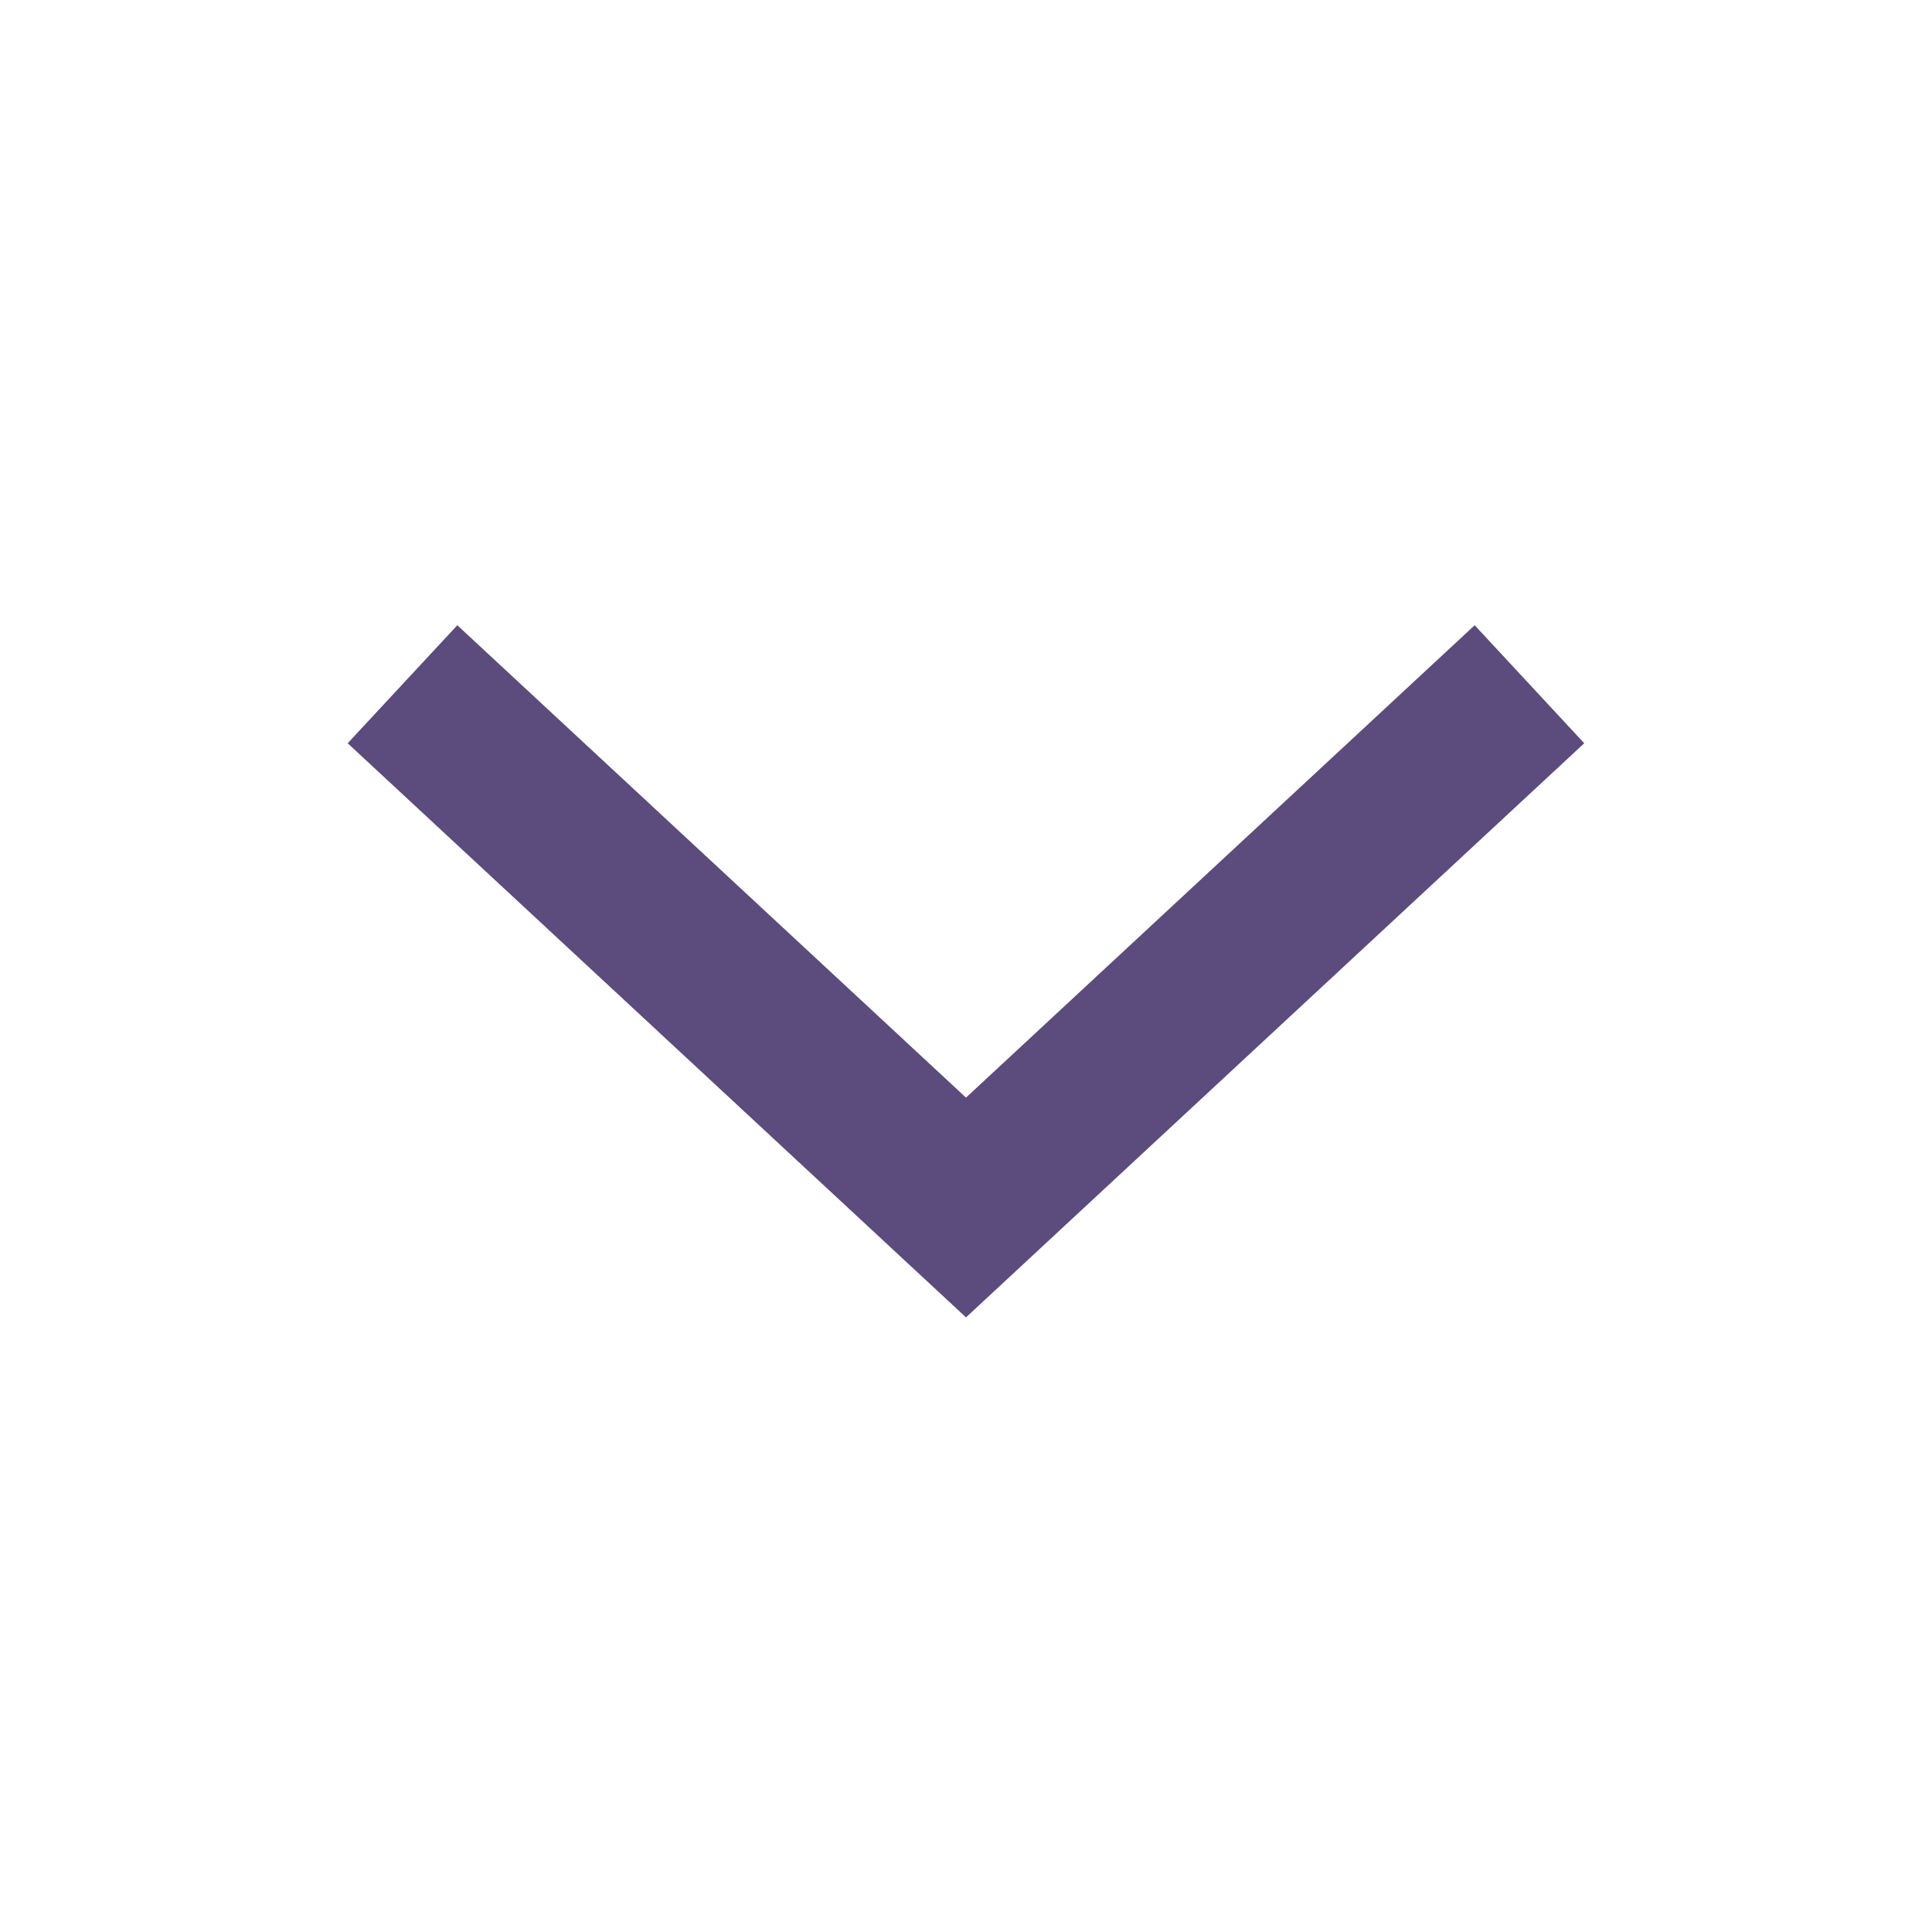
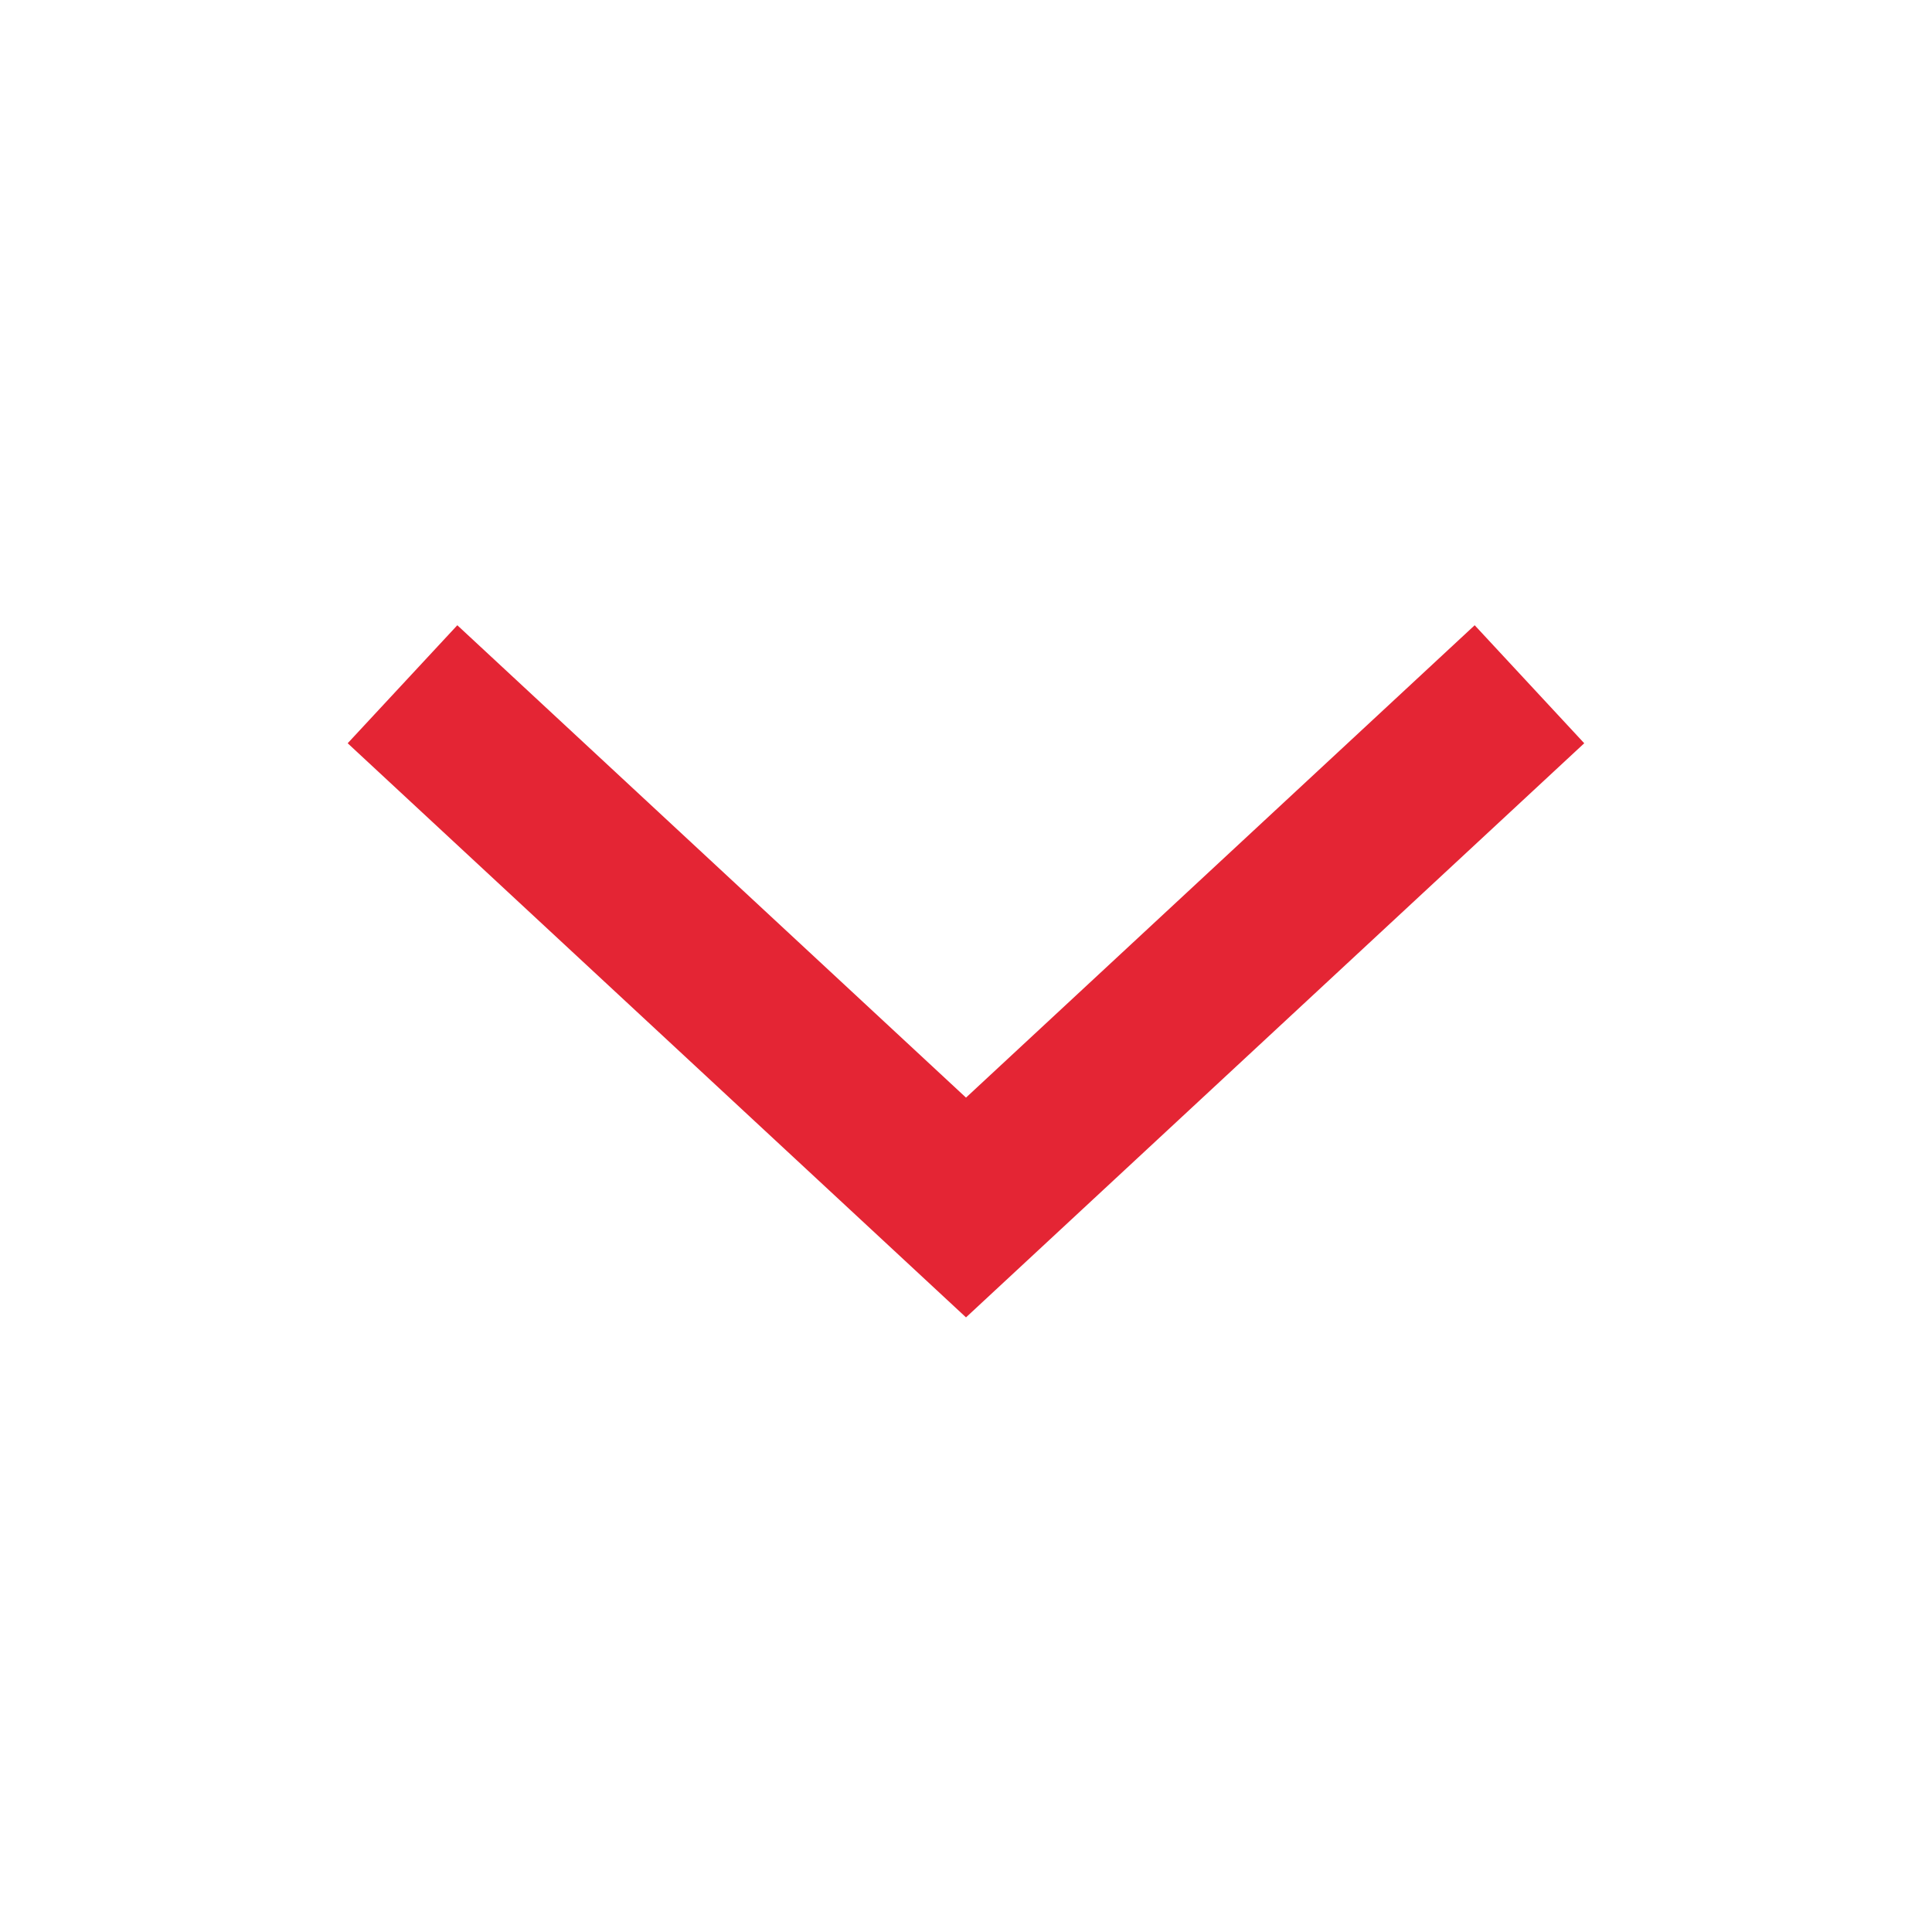
<svg xmlns="http://www.w3.org/2000/svg" width="24px" height="24px" viewBox="0 0 24 24" version="1.1">
  <g id="ic-arrow-down" stroke="none" stroke-width="1" fill="none" fill-rule="evenodd">
    <g id="ic-arrow-drop-down">
-       <g id="Group_8822" transform="translate(4, 7)" fill="#5C4B7D">
+       <g id="Group_8822" transform="translate(4, 7)" fill="#E42534">
        <polygon id="Path_18879" points="8 9.365 0.319 2.233 1.681 0.767 8 6.635 14.319 0.767 15.68 2.233" />
      </g>
      <polygon id="Rectangle_4407" points="0 0 24 0 24 24 0 24" />
    </g>
  </g>
</svg>
